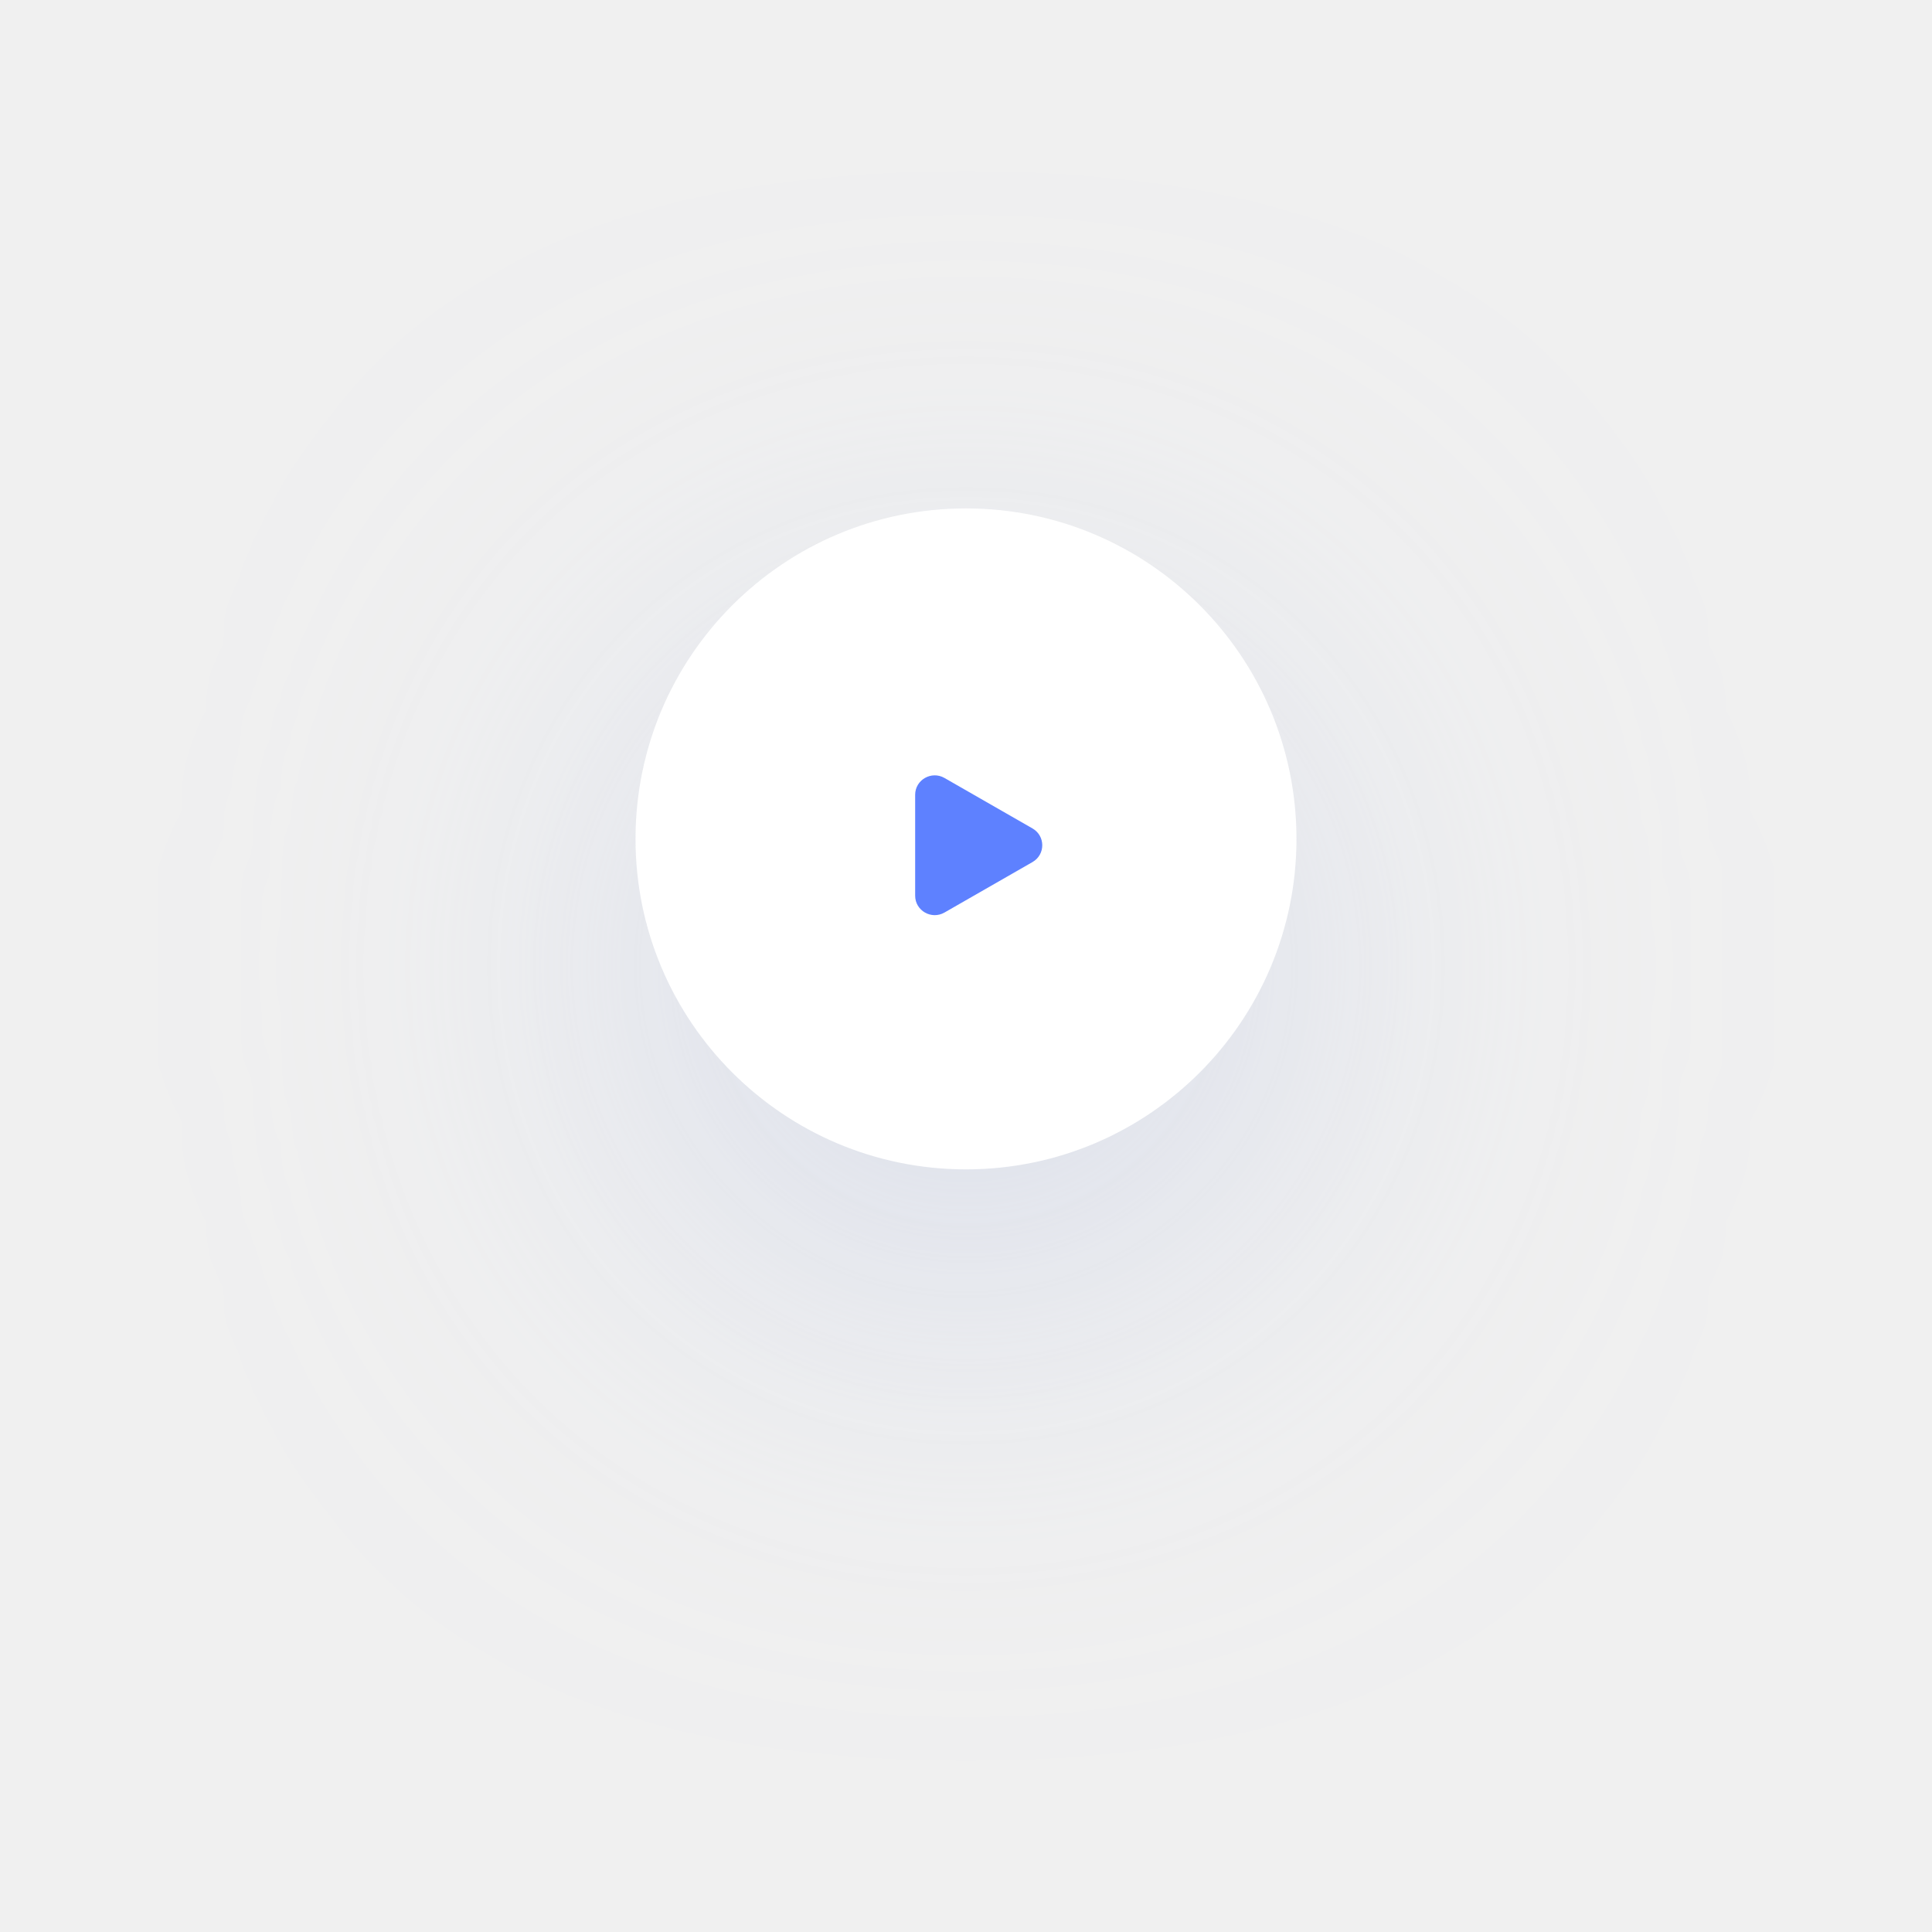
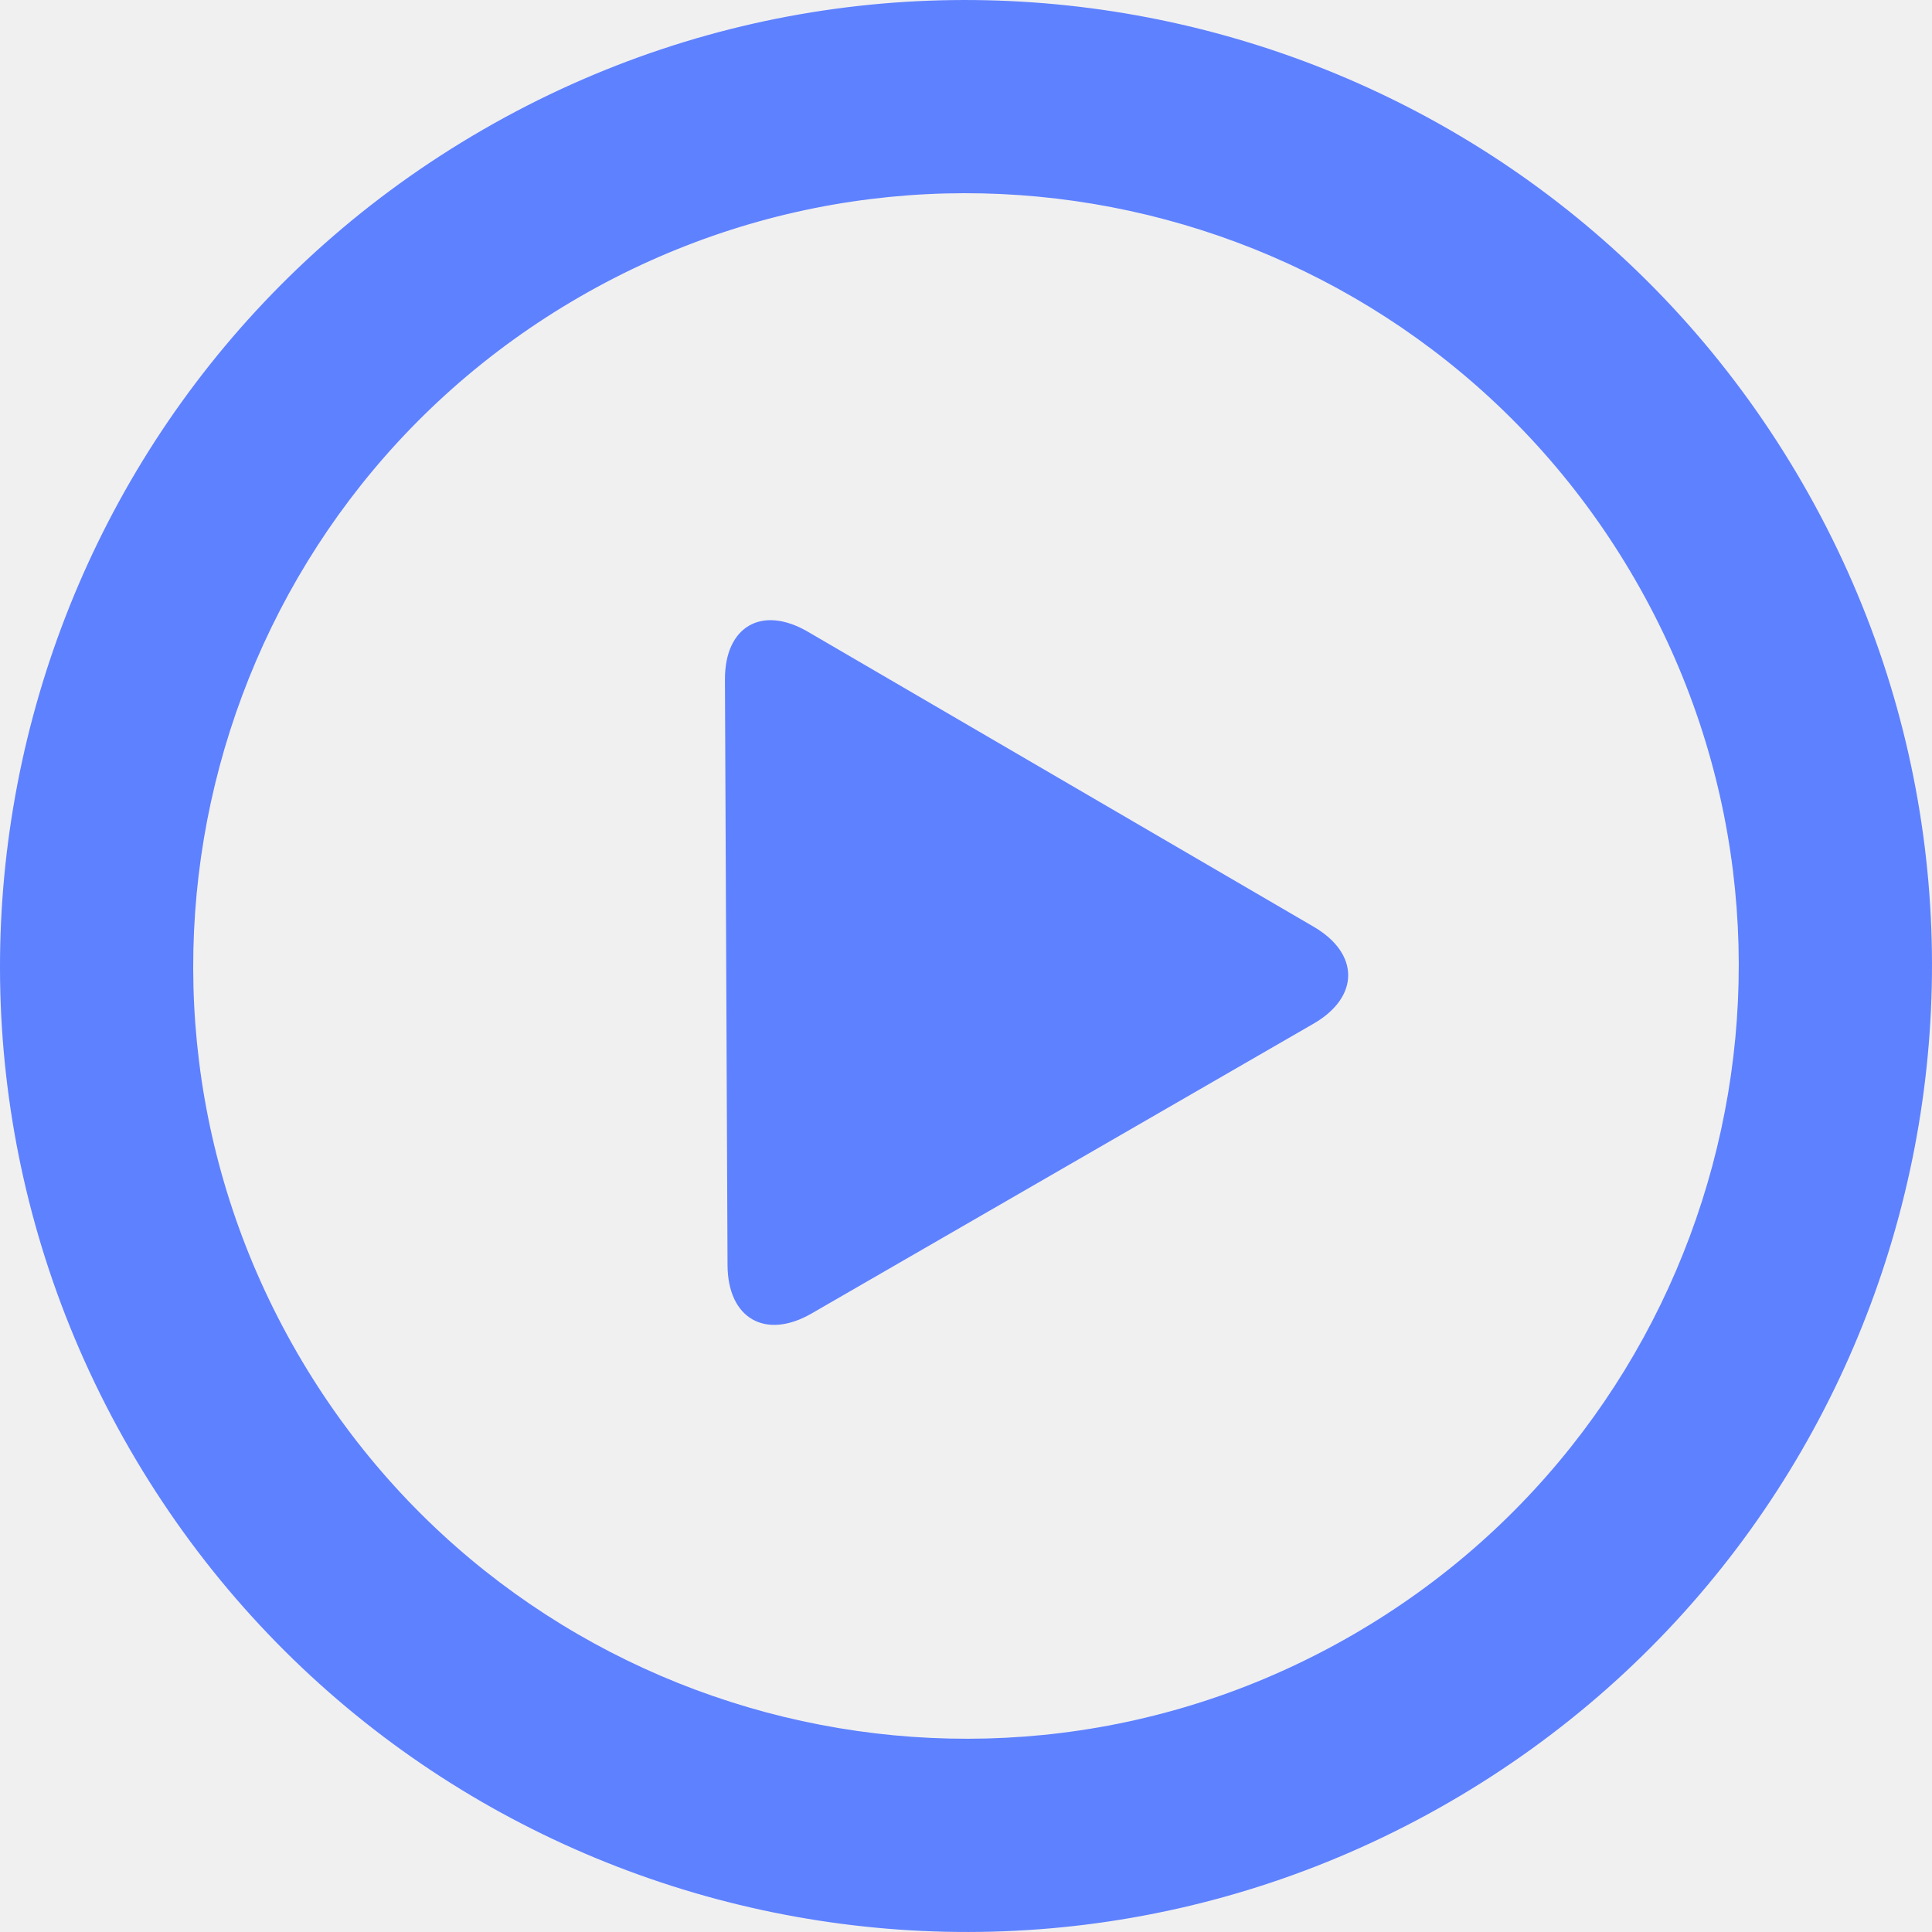
- <svg xmlns="http://www.w3.org/2000/svg" viewBox="0 0 152 152">
-   <g filter="url(#filter0_d)">
-     <circle cx="76" cy="66" r="26" fill="white" />
+ <svg xmlns="http://www.w3.org/2000/svg" version="1.1" x="0px" y="0px" viewBox="0 0 314.068 314.068" style="enable-background:new 0 0 314.068 314.068;" xml:space="preserve">
+   <g>
+     <g id="_x33_56._Play">
+       <g>
+         <path fill="#5E81FF" d="M293.002,78.53C249.646,3.435,153.618-22.296,78.529,21.068C3.434,64.418-22.298,160.442,21.066,235.534     c43.35,75.095,139.375,100.83,214.465,57.47C310.627,249.639,336.371,153.62,293.002,78.53z M219.834,265.801     c-60.067,34.692-136.894,14.106-171.576-45.973C13.568,159.761,34.161,82.935,94.23,48.26     c60.071-34.69,136.894-14.106,171.578,45.971C300.493,154.307,279.906,231.117,219.834,265.801z M213.555,150.652l-82.214-47.949     c-7.492-4.374-13.535-0.877-13.493,7.789l0.421,95.174c0.038,8.664,6.155,12.191,13.669,7.851l81.585-47.103     C221.029,162.082,221.045,155.026,213.555,150.652z" />
+       </g>
+     </g>
  </g>
-   <path d="M81.231 65.177C82.256 65.765 82.256 67.235 81.231 67.823L74.308 71.793C73.282 72.381 72 71.646 72 70.47V62.53C72 61.354 73.282 60.619 74.308 61.207L81.231 65.177Z" fill="#5E81FF" />
-   <defs>
-     <filter id="filter0_d" x="0" y="0" width="152" height="152" filterUnits="userSpaceOnUse" color-interpolation-filters="sRGB">
-       <feFlood flood-opacity="0" result="BackgroundImageFix" />
-       <feColorMatrix in="SourceAlpha" type="matrix" values="0 0 0 0 0 0 0 0 0 0 0 0 0 0 0 0 0 0 127 0" />
-       <feOffset dy="10" />
-       <feGaussianBlur stdDeviation="25" />
-       <feColorMatrix type="matrix" values="0 0 0 0 0.787 0 0 0 0 0.818 0 0 0 0 0.906 0 0 0 0.6 0" />
-       <feBlend mode="normal" in2="BackgroundImageFix" result="effect1_dropShadow" />
-       <feBlend mode="normal" in="SourceGraphic" in2="effect1_dropShadow" result="shape" />
-     </filter>
-   </defs>
</svg>
